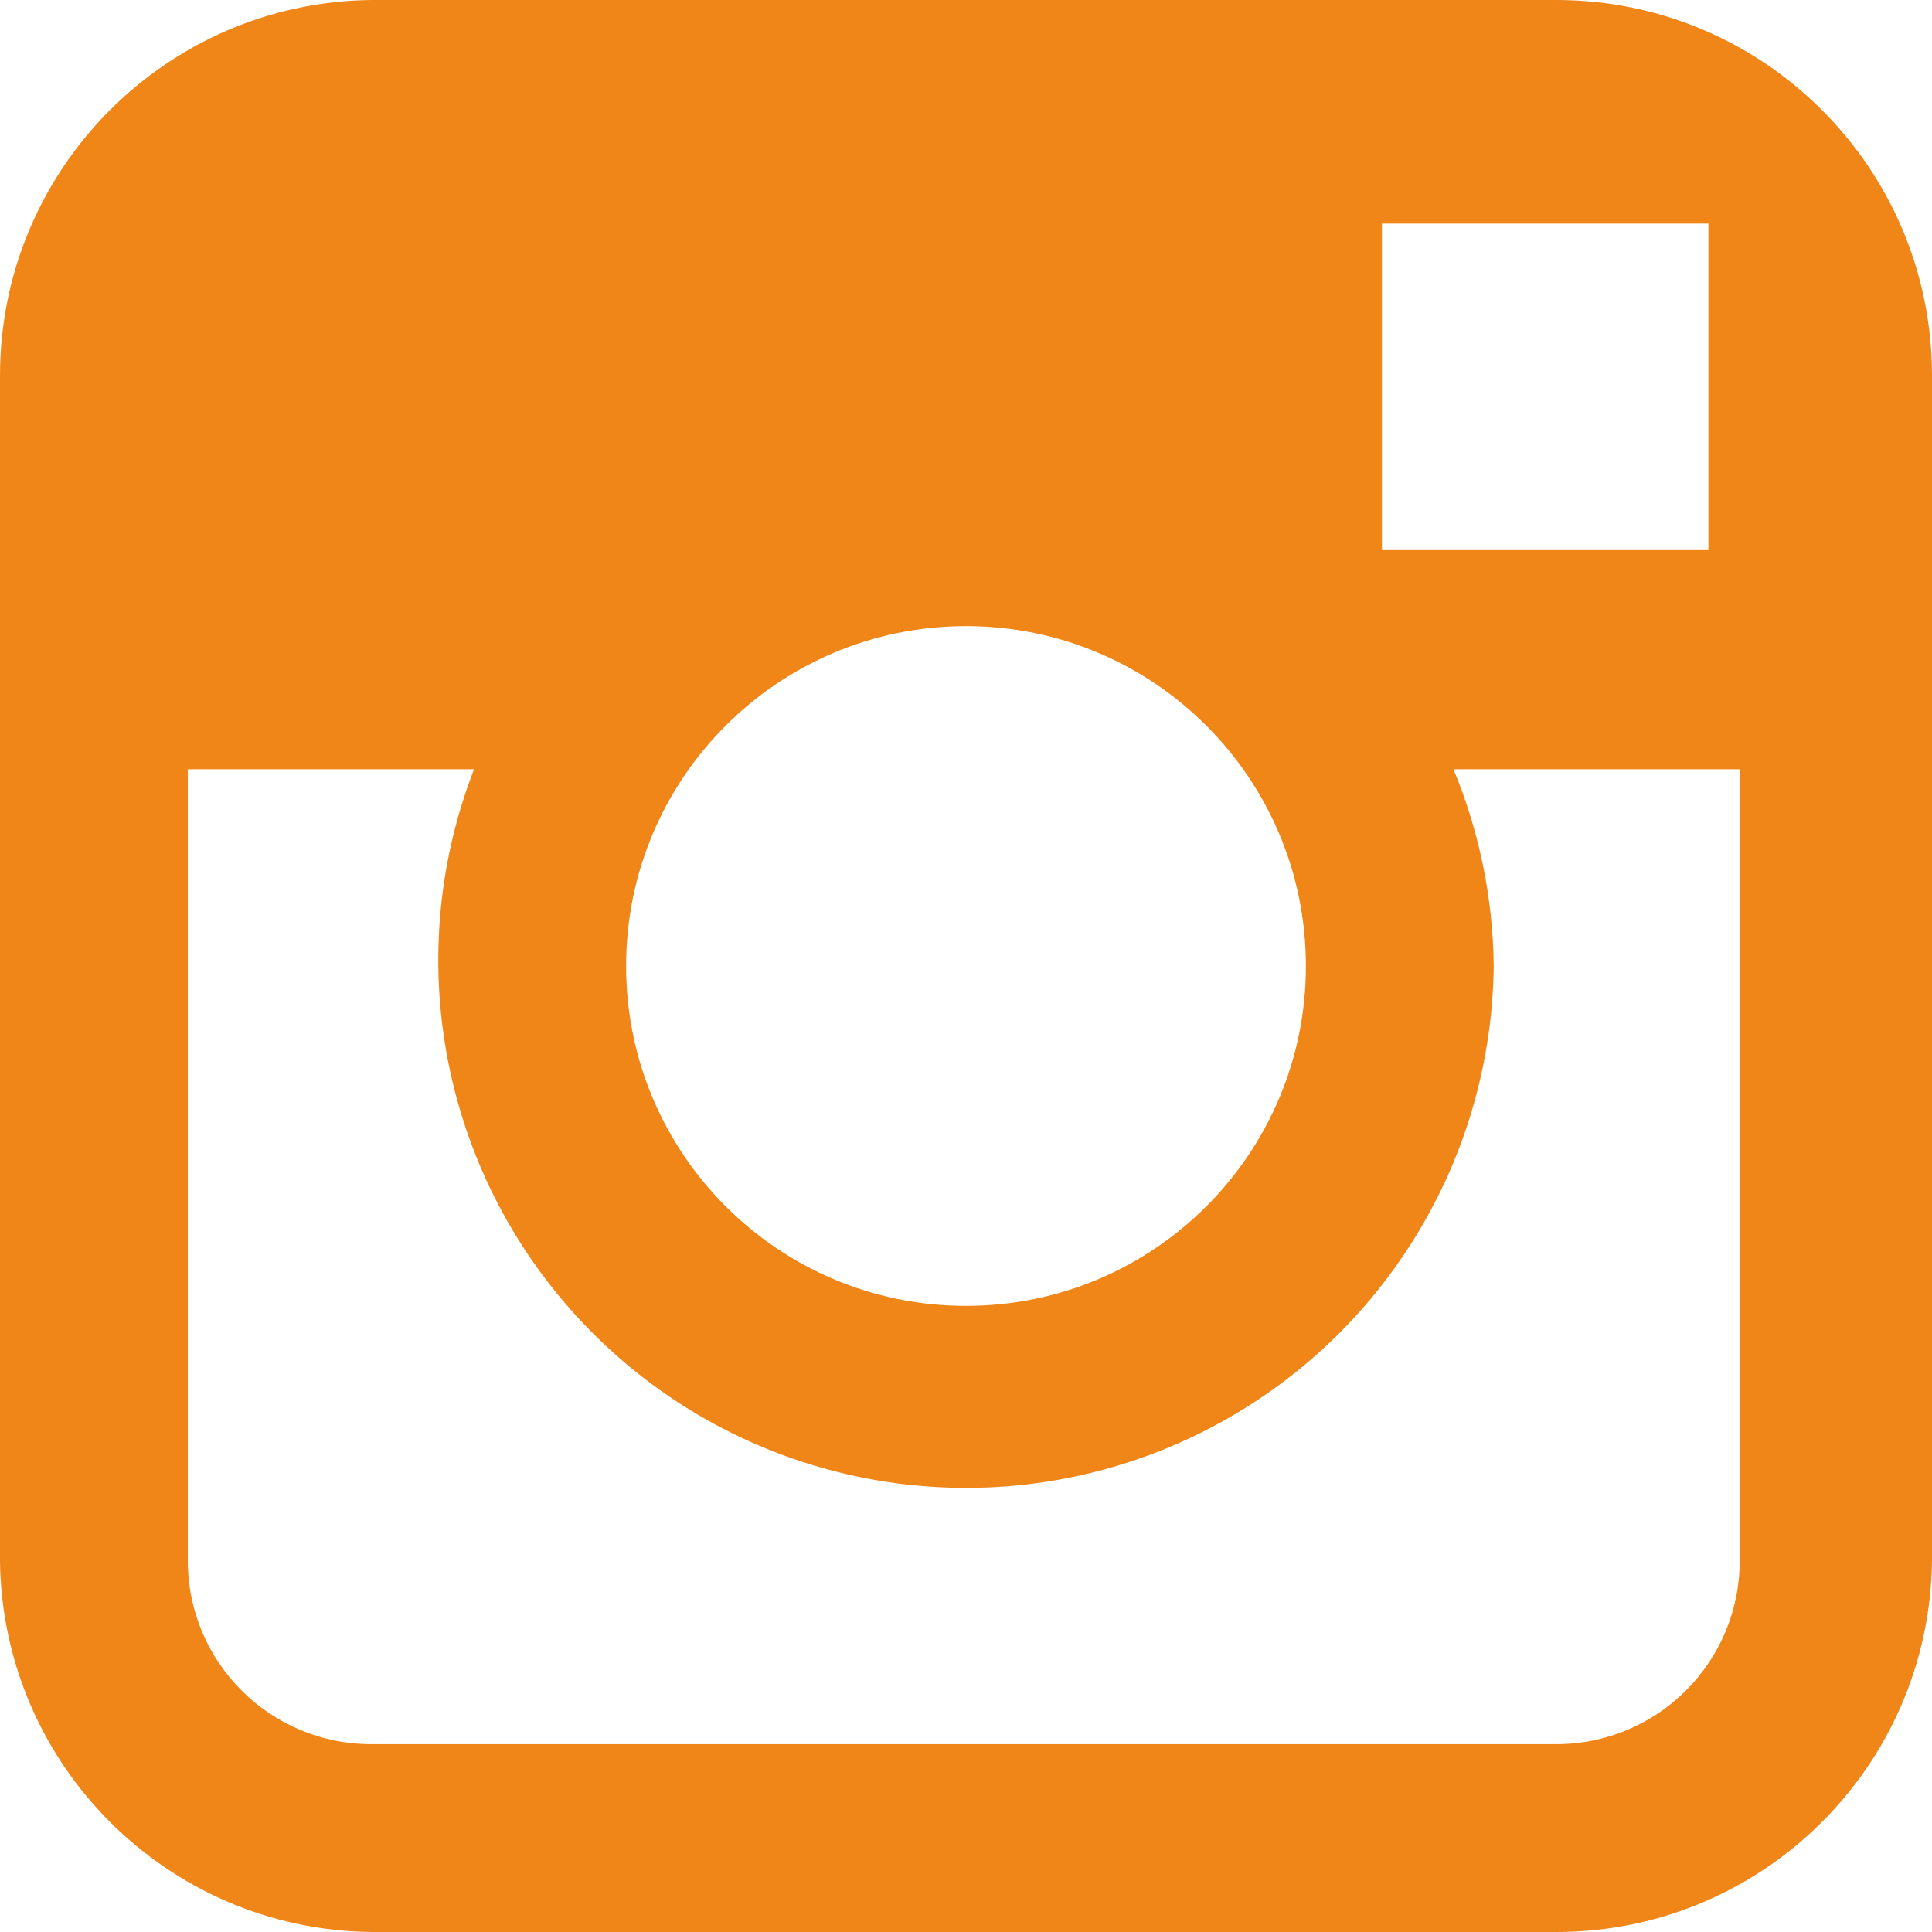
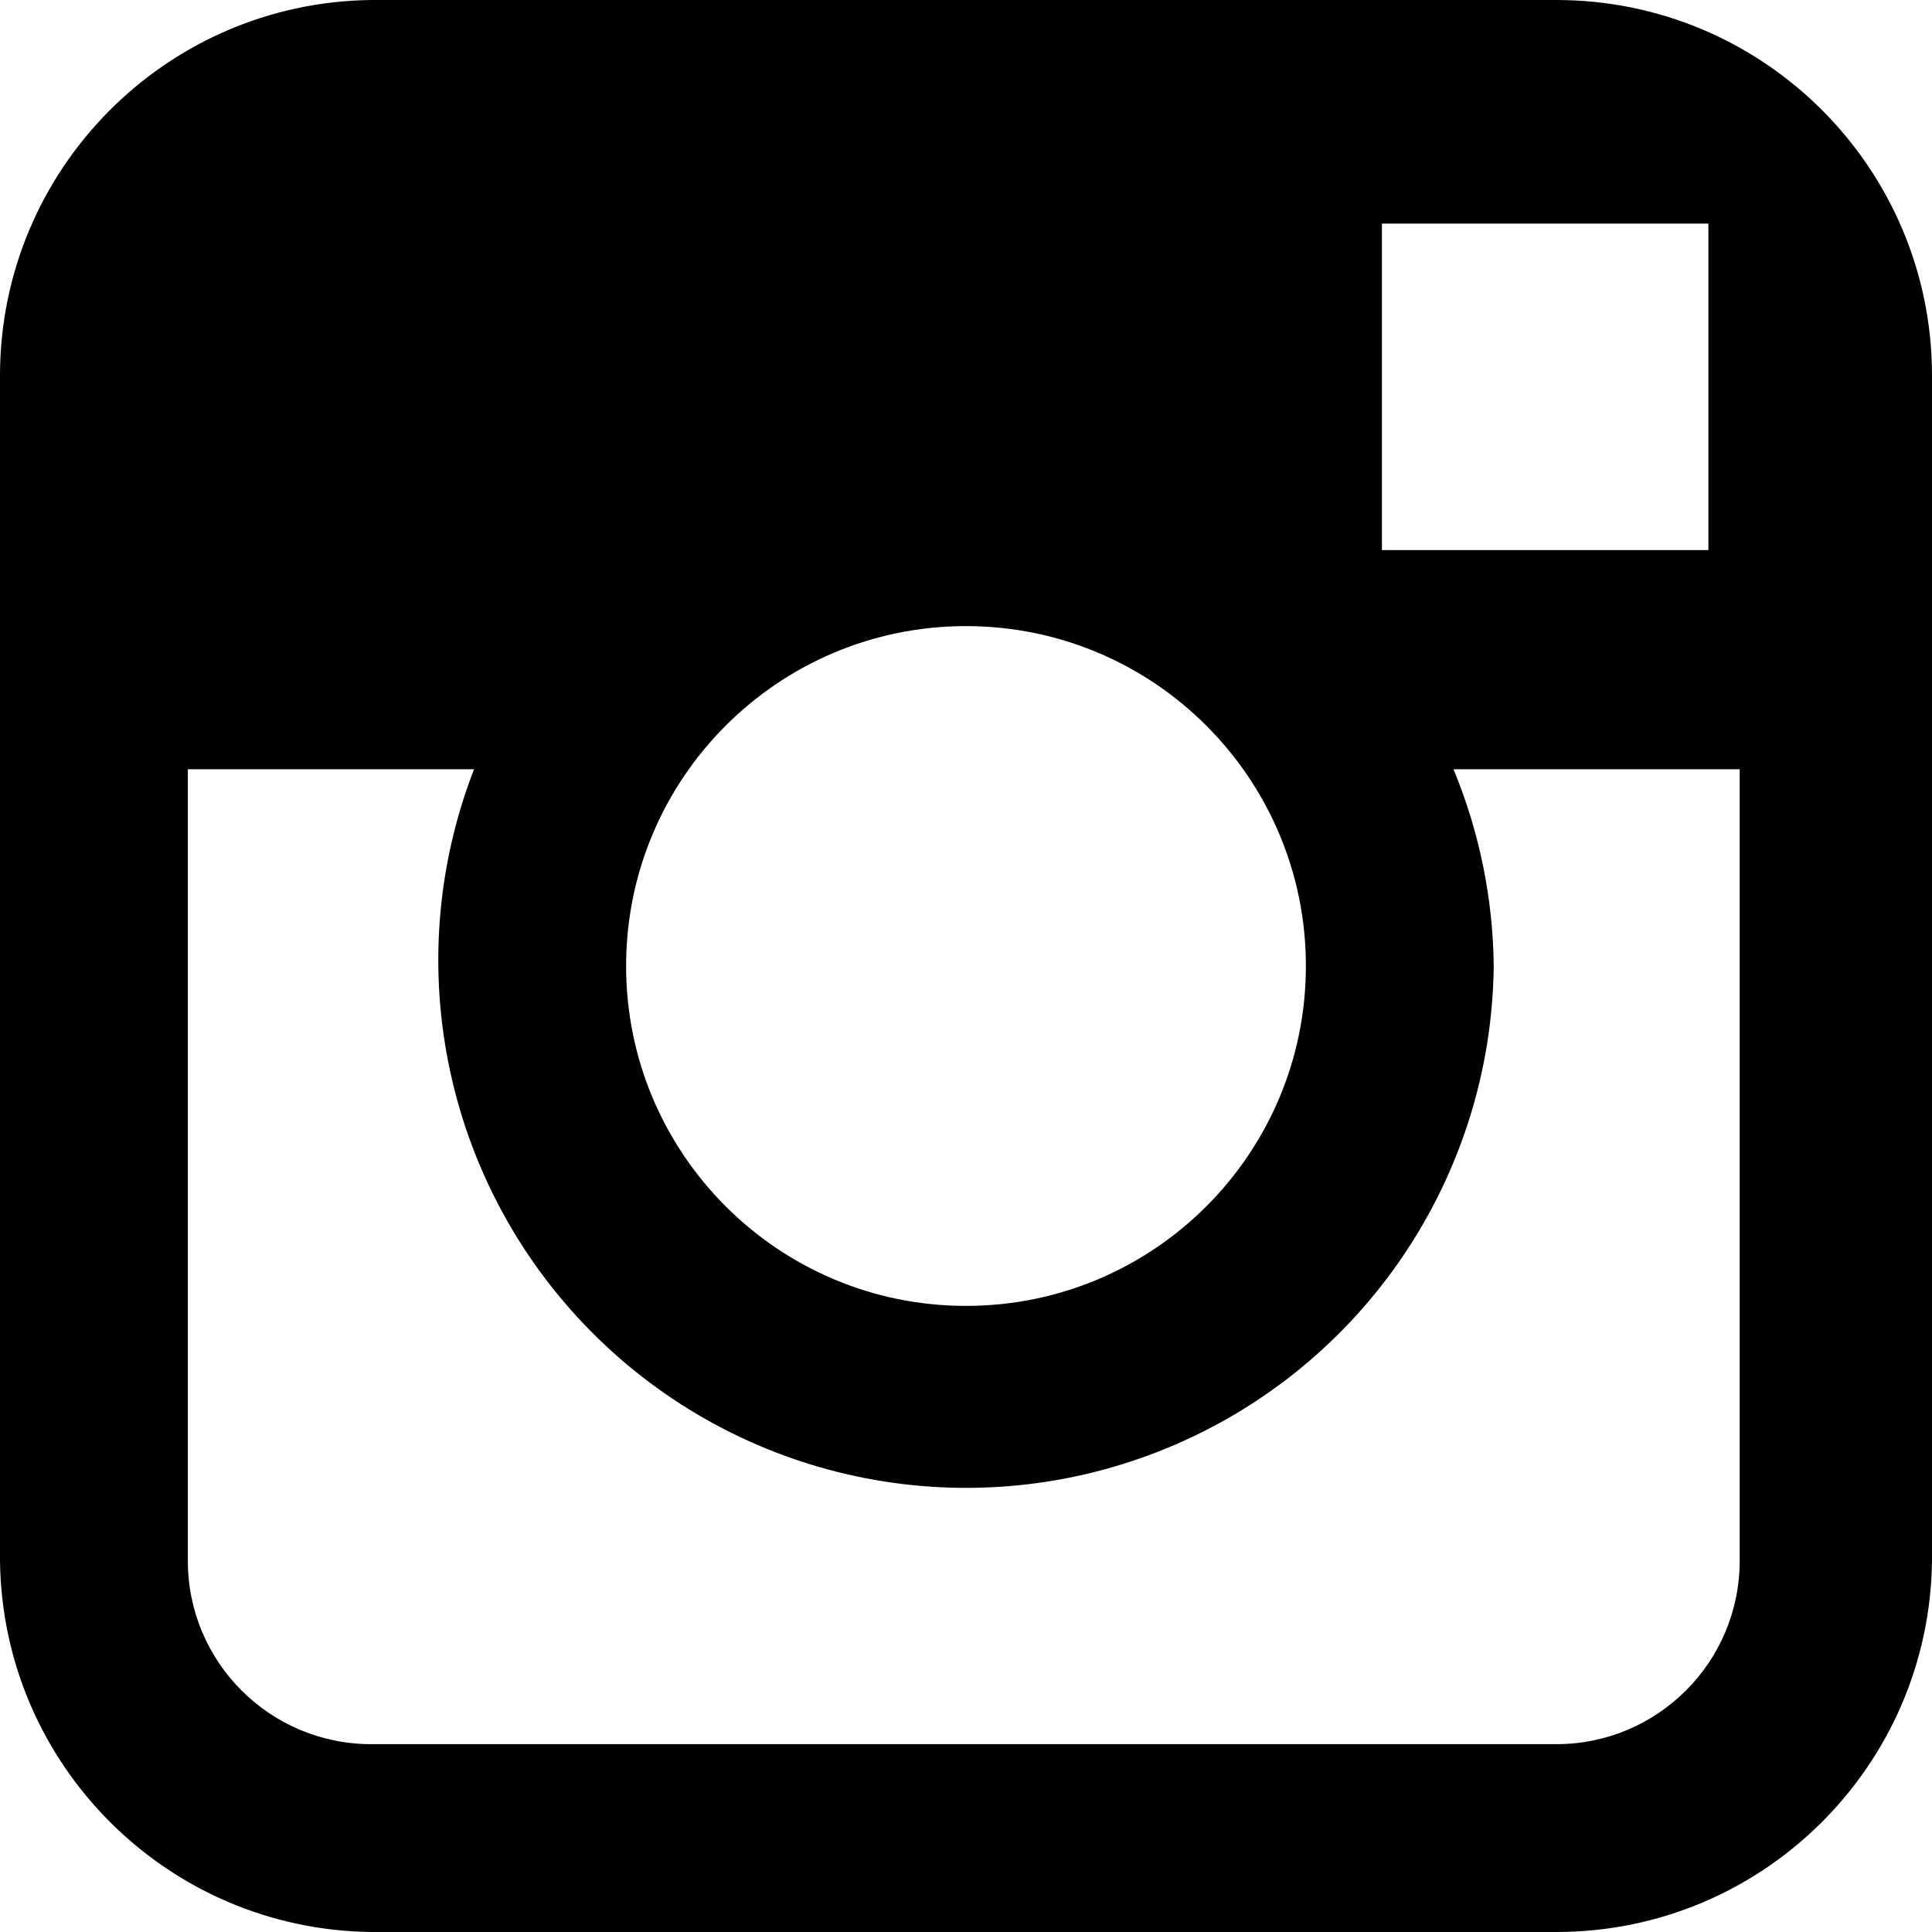
<svg xmlns="http://www.w3.org/2000/svg" viewBox="0 0 4.32 4.32">
  <g data-name="Слой 2">
-     <path d="M4.32 1.72v1.77a.84.84 0 01-.84.83H.83A.84.84 0 010 3.49V.84A.84.84 0 01.83 0h2.65a.84.84 0 01.84.84v.88zm-2.16 1.2a.76.76 0 10-.76-.76.76.76 0 00.76.76zm1.66-1.69V.5h-.73v.73zm-.48.93a1.18 1.18 0 11-2.28-.44H.42v1.77a.41.41 0 00.41.41h2.65a.41.41 0 00.41-.41V1.72h-.64a1.18 1.18 0 01.09.44z" fill="#f08518" fill-rule="evenodd" data-name="Layer 1" />
+     <path d="M4.32 1.72v1.77a.84.84 0 01-.84.83H.83A.84.84 0 010 3.49V.84A.84.84 0 01.83 0h2.65a.84.84 0 01.84.84v.88zm-2.16 1.2a.76.76 0 10-.76-.76.76.76 0 00.76.76zm1.66-1.69V.5h-.73v.73zm-.48.93a1.18 1.18 0 11-2.28-.44H.42v1.77a.41.41 0 00.41.41h2.65a.41.41 0 00.41-.41V1.72h-.64a1.18 1.18 0 01.09.44z" fill-rule="evenodd" data-name="Layer 1" />
  </g>
</svg>
